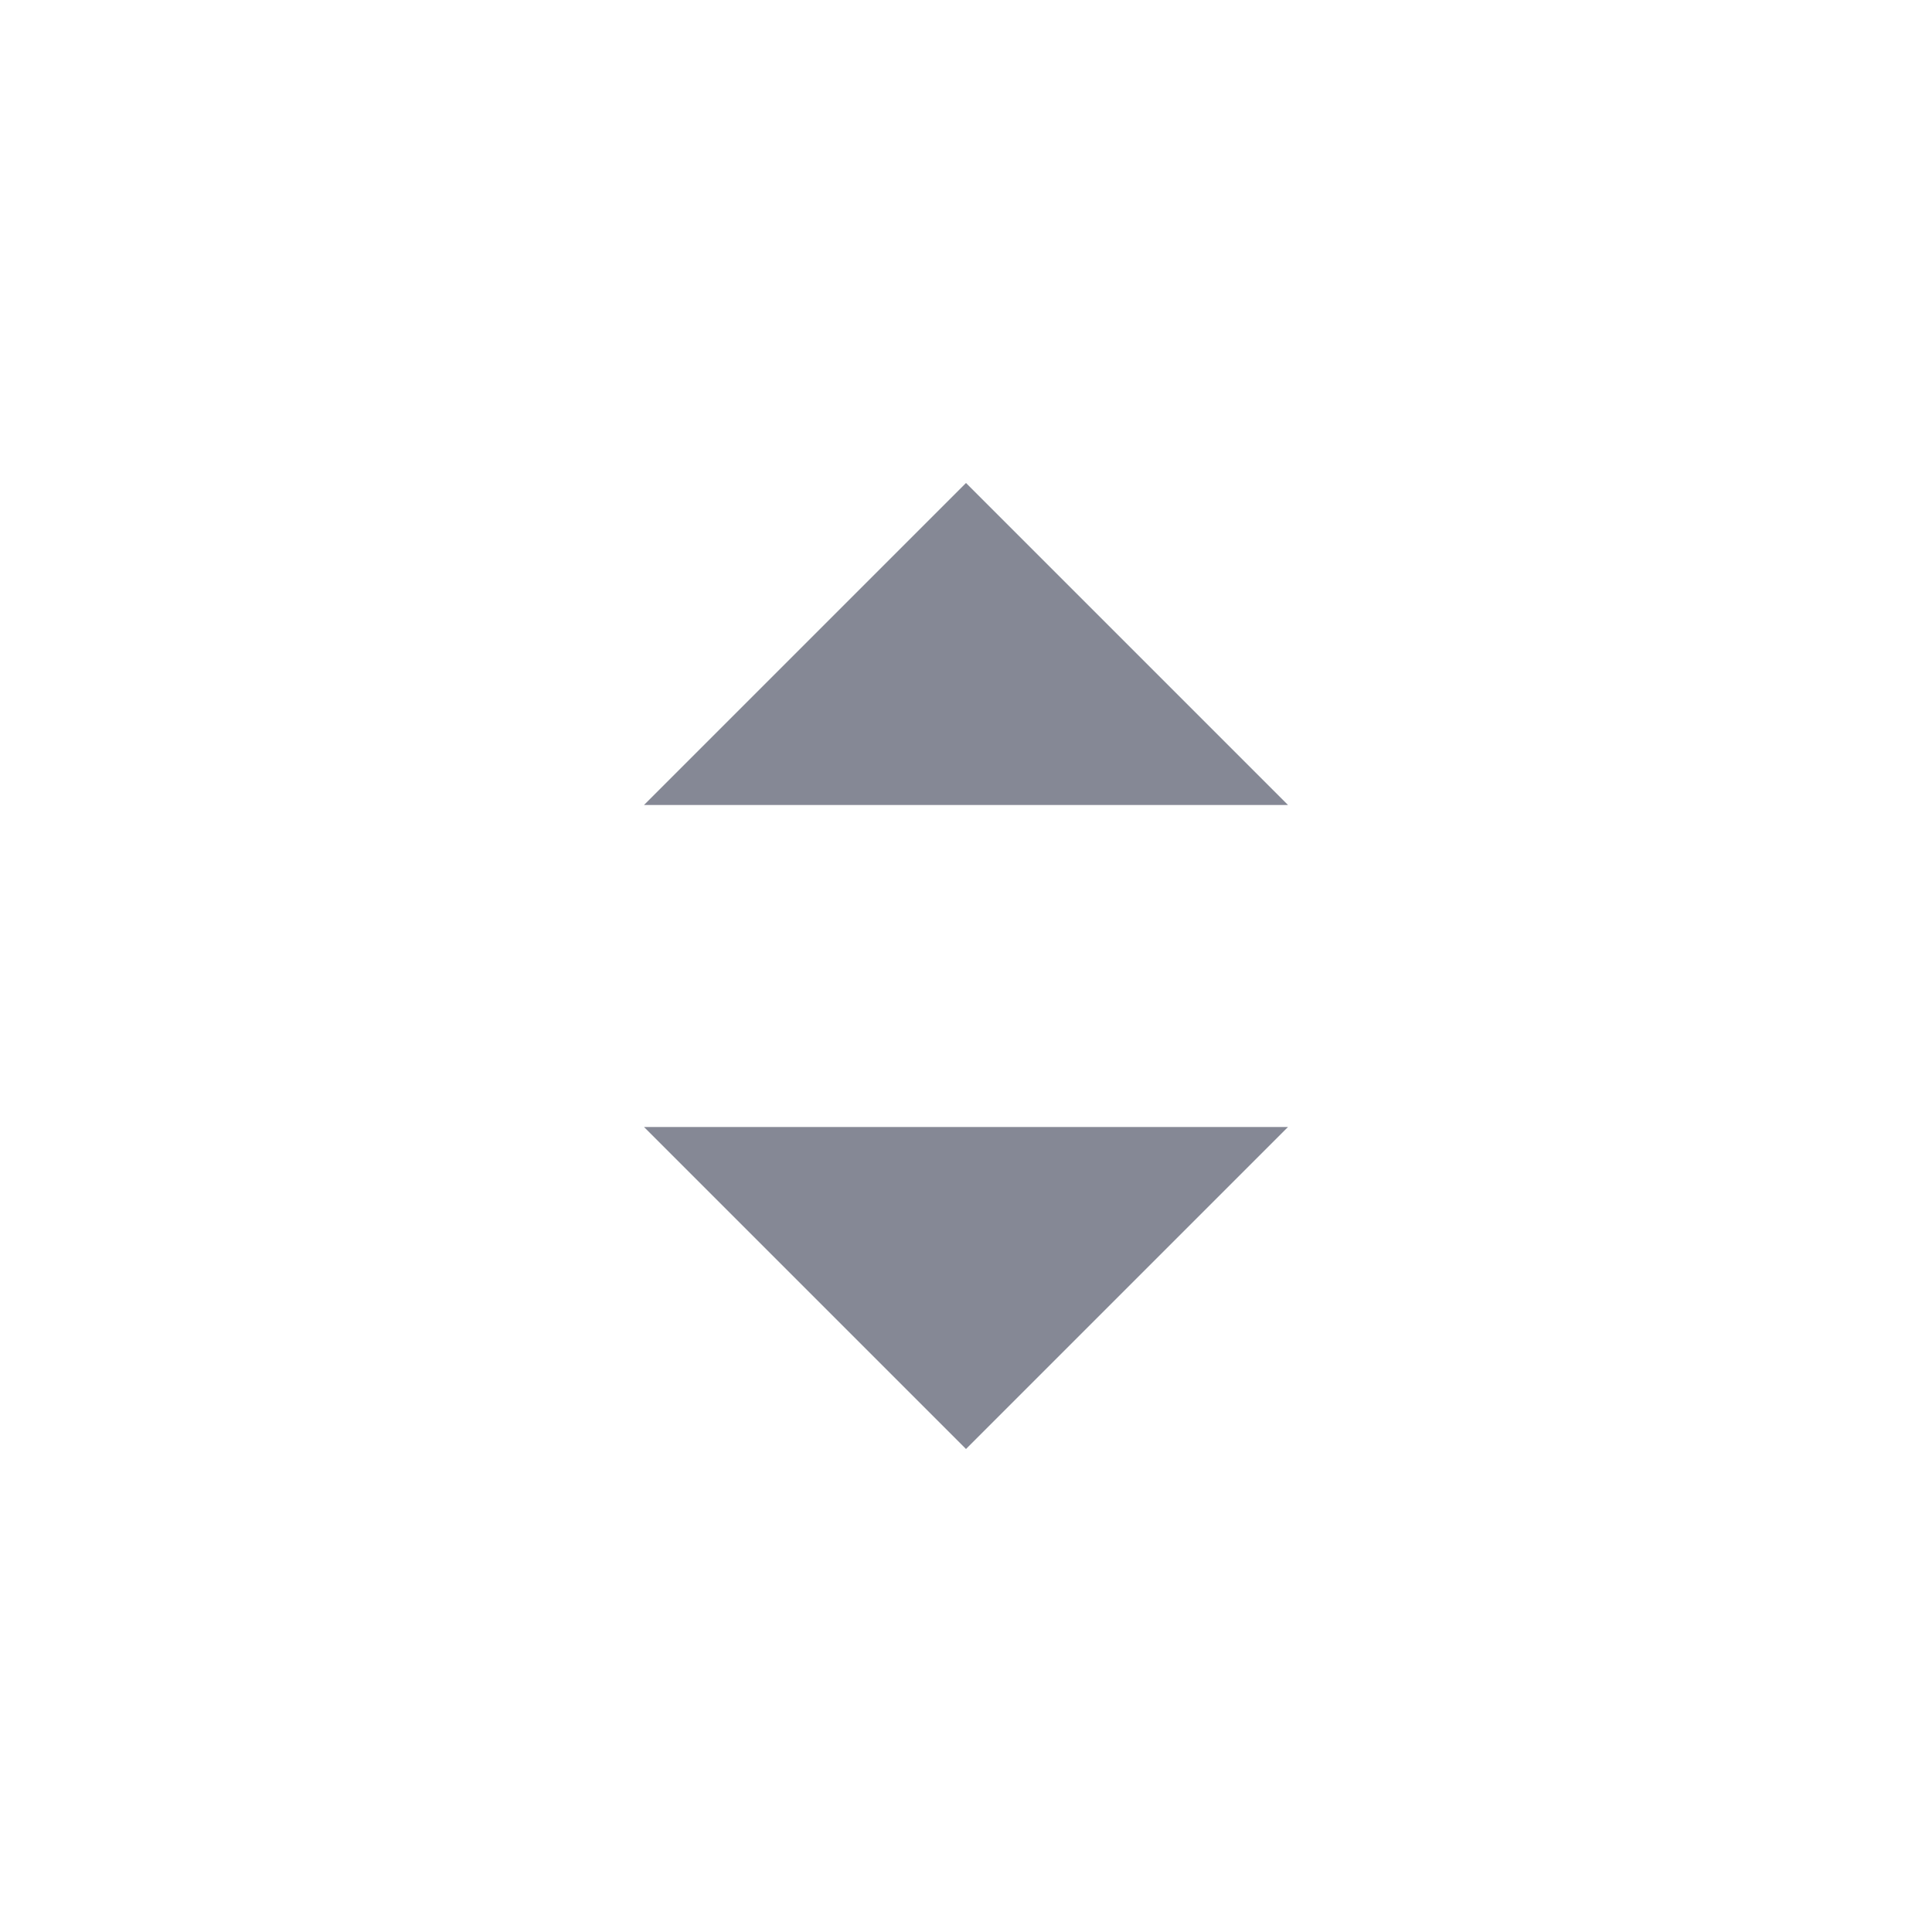
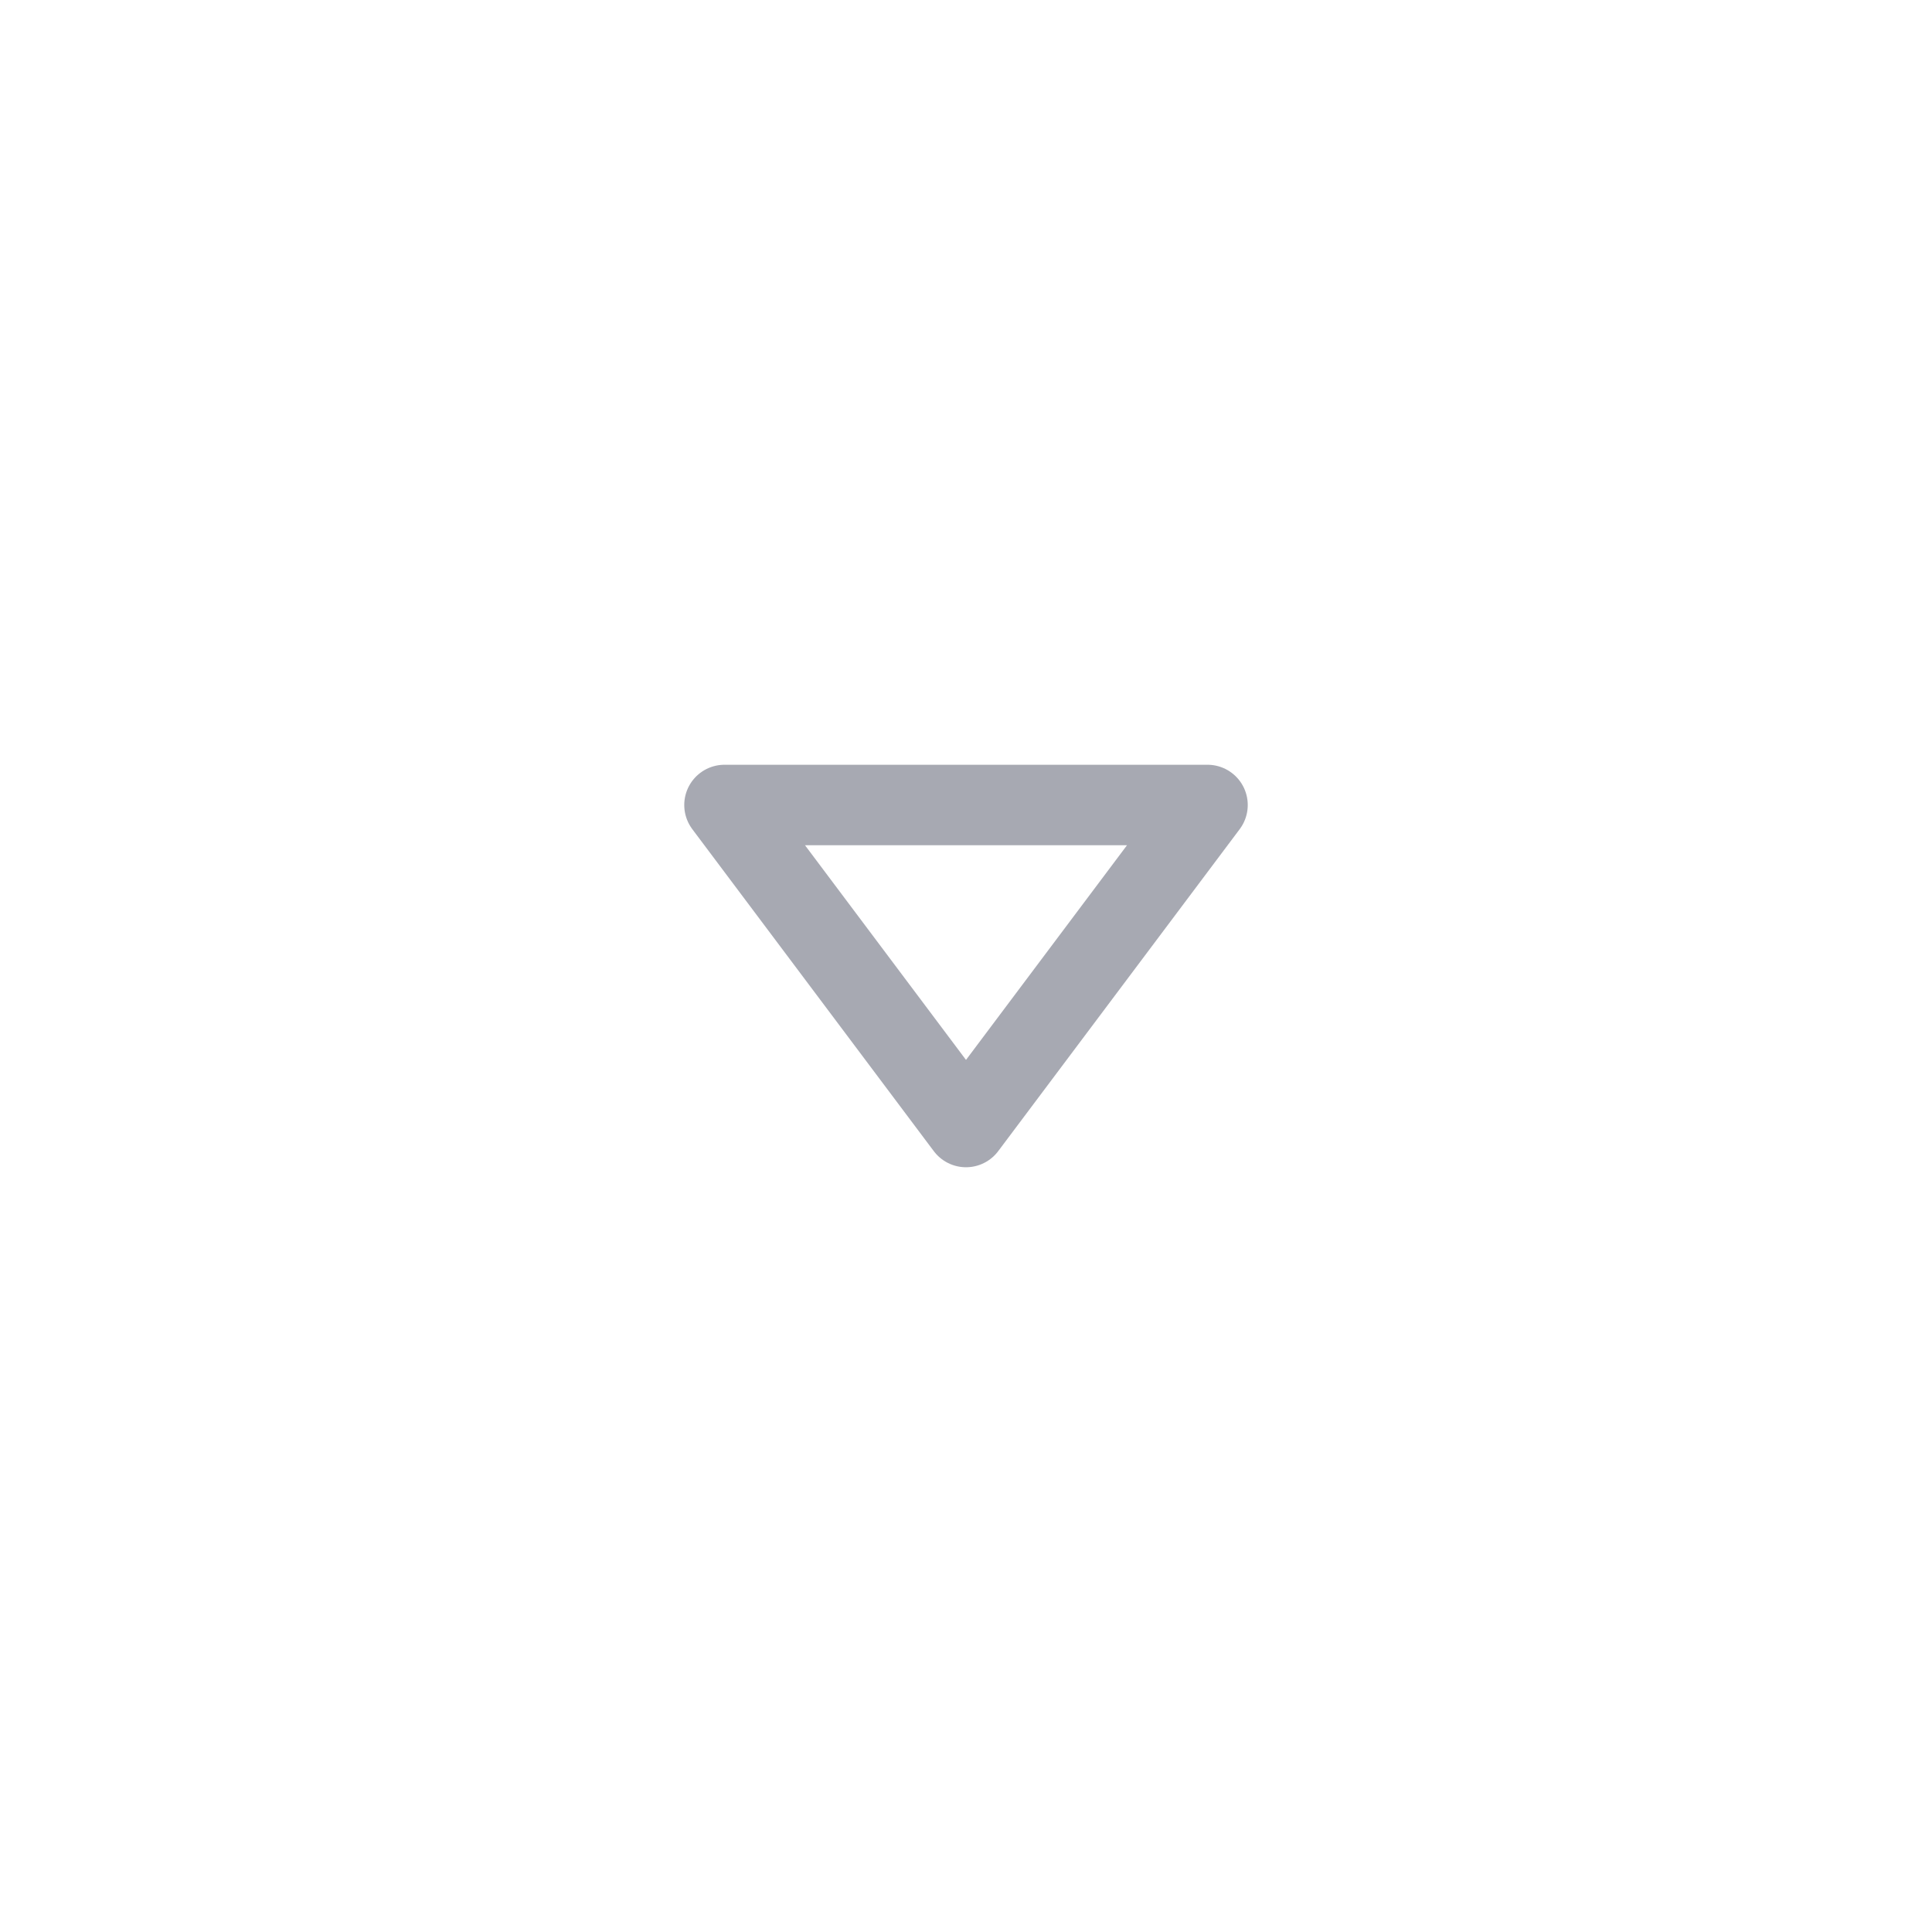
<svg xmlns="http://www.w3.org/2000/svg" version="1.1" id="Layer_1" x="0px" y="0px" viewBox="0 0 24 24" style="enable-background:new 0 0 24 24;" xml:space="preserve">
  <style type="text/css">
- 	.st0{fill:none;}
- 	.st1{fill-rule:evenodd;clip-rule:evenodd;fill:#858895;}
+ 	.st0{fill:none;stroke:#A7A9B2;stroke-linejoin:round;}
</style>
-   <rect y="0" class="st0" width="24" height="24" />
-   <path class="st1" d="M8,14l4,4l4-4H8z" />
-   <path class="st1" d="M8,10l4-4l4,4H8z" />
+   <path class="st0" d="M9,10l3,4l3-4H9z" />
</svg>
